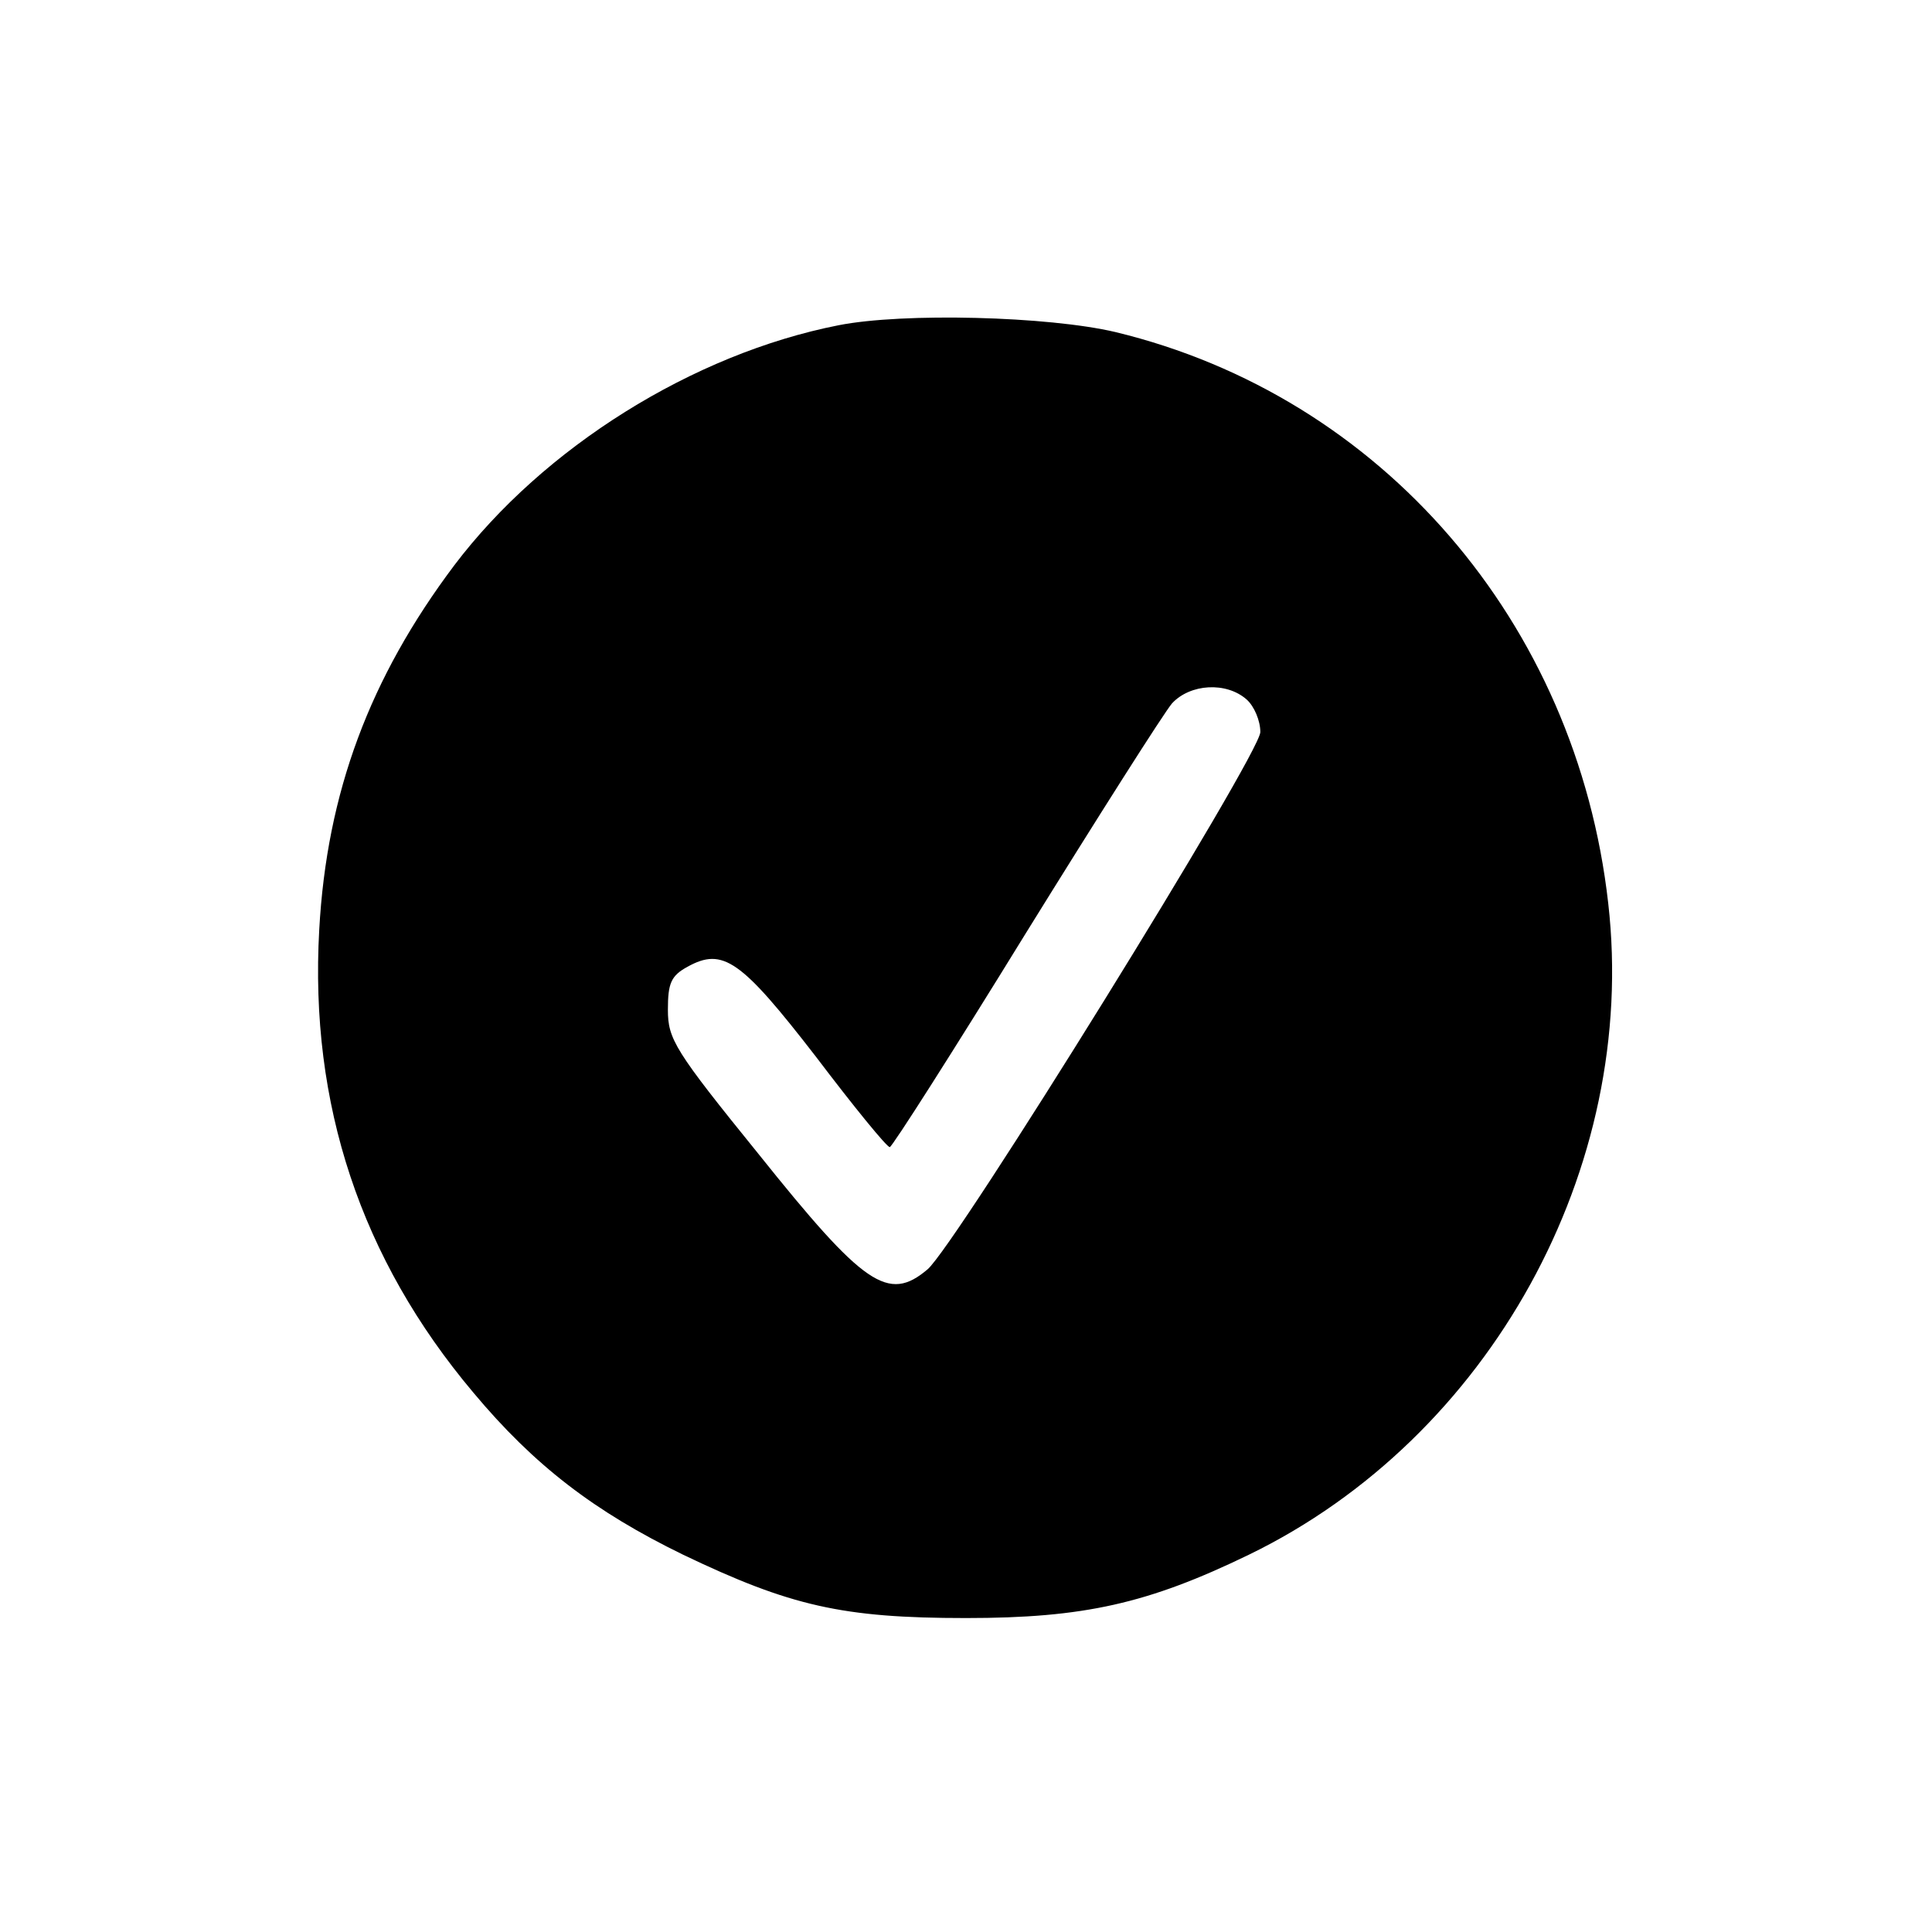
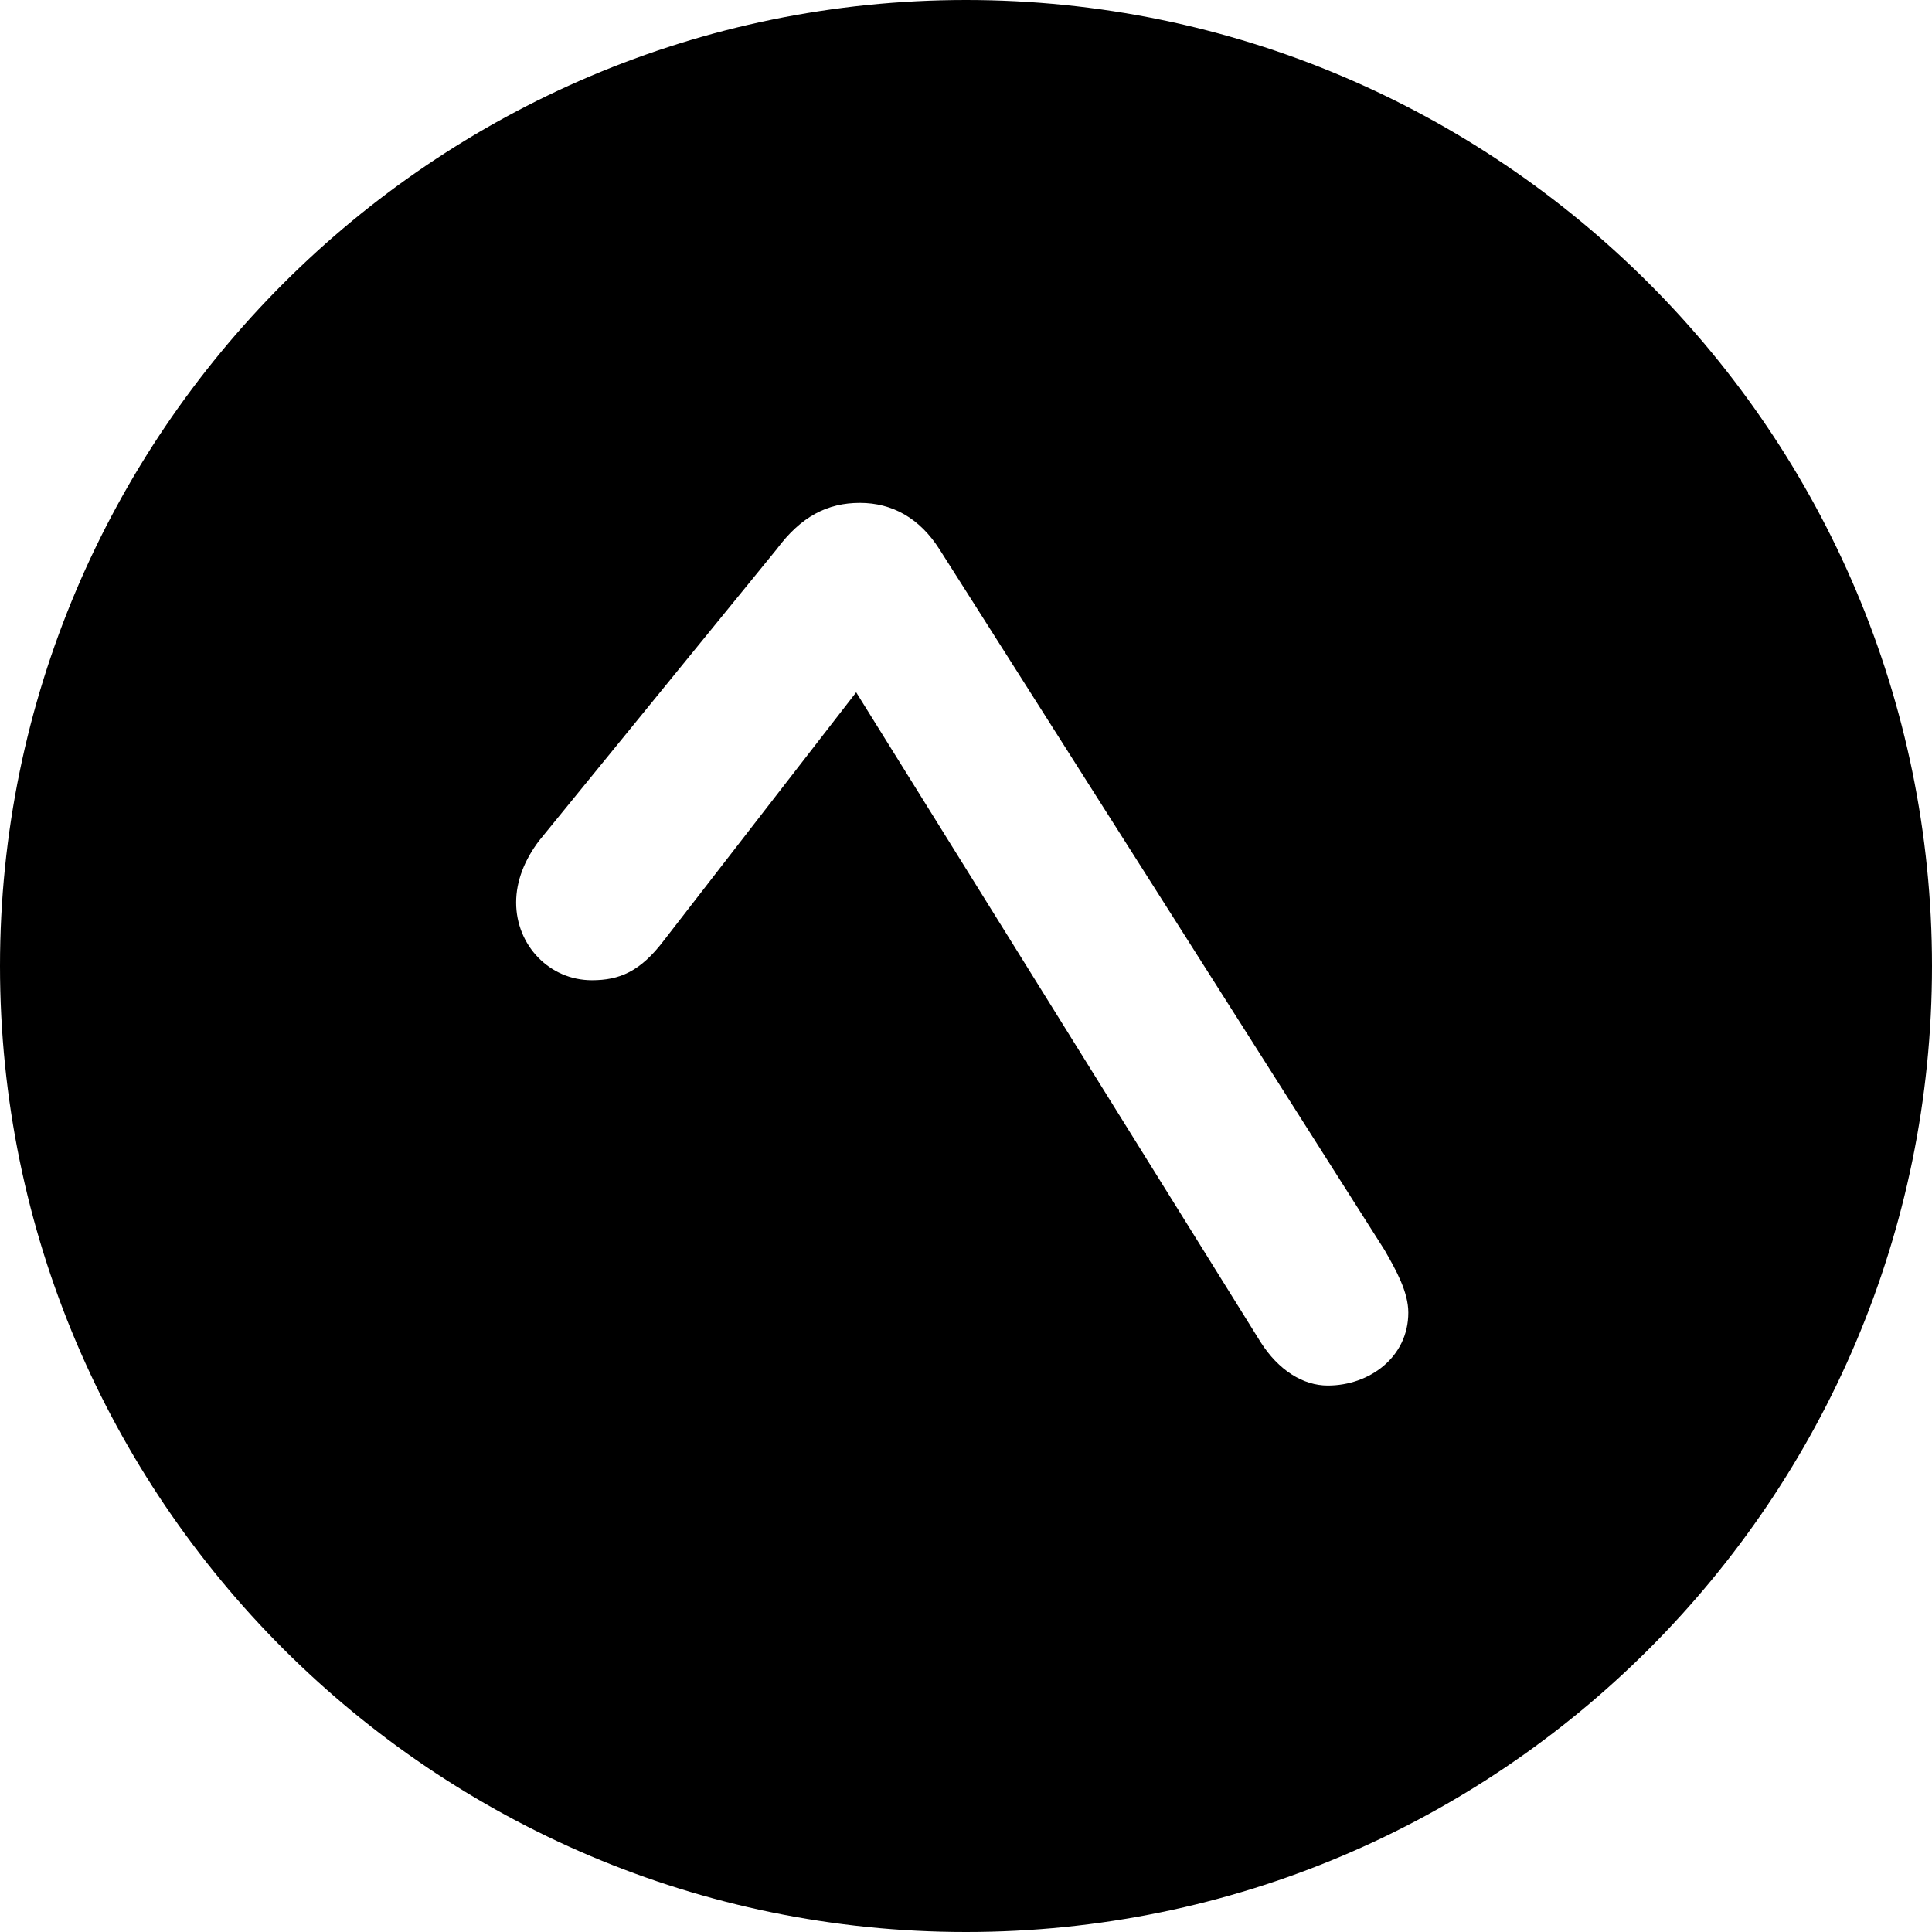
- <svg xmlns="http://www.w3.org/2000/svg" viewBox="0 0 24 24">
-   <g transform="translate(0,24) scale(0.009375,-0.009375)">
-     <path d="M1111 2129 c-193 -38 -391 -162 -509 -318 -112 -149 -169 -301 -179 -483 -13 -231 55 -436 204 -613 81 -97 161 -158 278 -215 142 -68 211 -84 375 -84 156 0 241 19 375 84 319 155 516 512 476 863 -42 373 -301 672 -653 757 -89 21 -281 26 -367 9z m541 -496 c10 -9 18 -28 18 -43 0 -29 -404 -681 -441 -712 -52 -44 -84 -22 -224 153 -111 137 -120 152 -120 191 0 35 4 45 26 57 47 26 71 9 170 -119 50 -66 94 -120 98 -120 3 0 84 127 180 283 96 155 183 292 194 305 24 26 72 29 99 5z" fill="black" />
-   </g>
+ <svg xmlns="http://www.w3.org/2000/svg" viewBox="0 0 47.812 47.812">
+   <path d="M23.906 0 C37.102 0 47.812 10.734 47.812 23.906 C47.812 37.102 37.102 47.812 23.906 47.812 C10.734 47.812 0 37.102 0 23.906 C0 10.734 10.734 0 23.906 0 Z M21.281 12.445 C20.484 12.445 19.828 12.773 19.219 13.594 L13.336 20.812 C12.984 21.281 12.773 21.797 12.773 22.336 C12.773 23.391 13.594 24.258 14.648 24.258 C15.328 24.258 15.844 24.047 16.43 23.273 L21.188 17.133 L31.195 33.211 C31.641 33.914 32.25 34.289 32.859 34.289 C33.891 34.289 34.852 33.586 34.852 32.484 C34.852 31.969 34.547 31.43 34.266 30.938 L23.25 13.594 C22.758 12.82 22.078 12.445 21.281 12.445 Z" fill="black" />
</svg>
